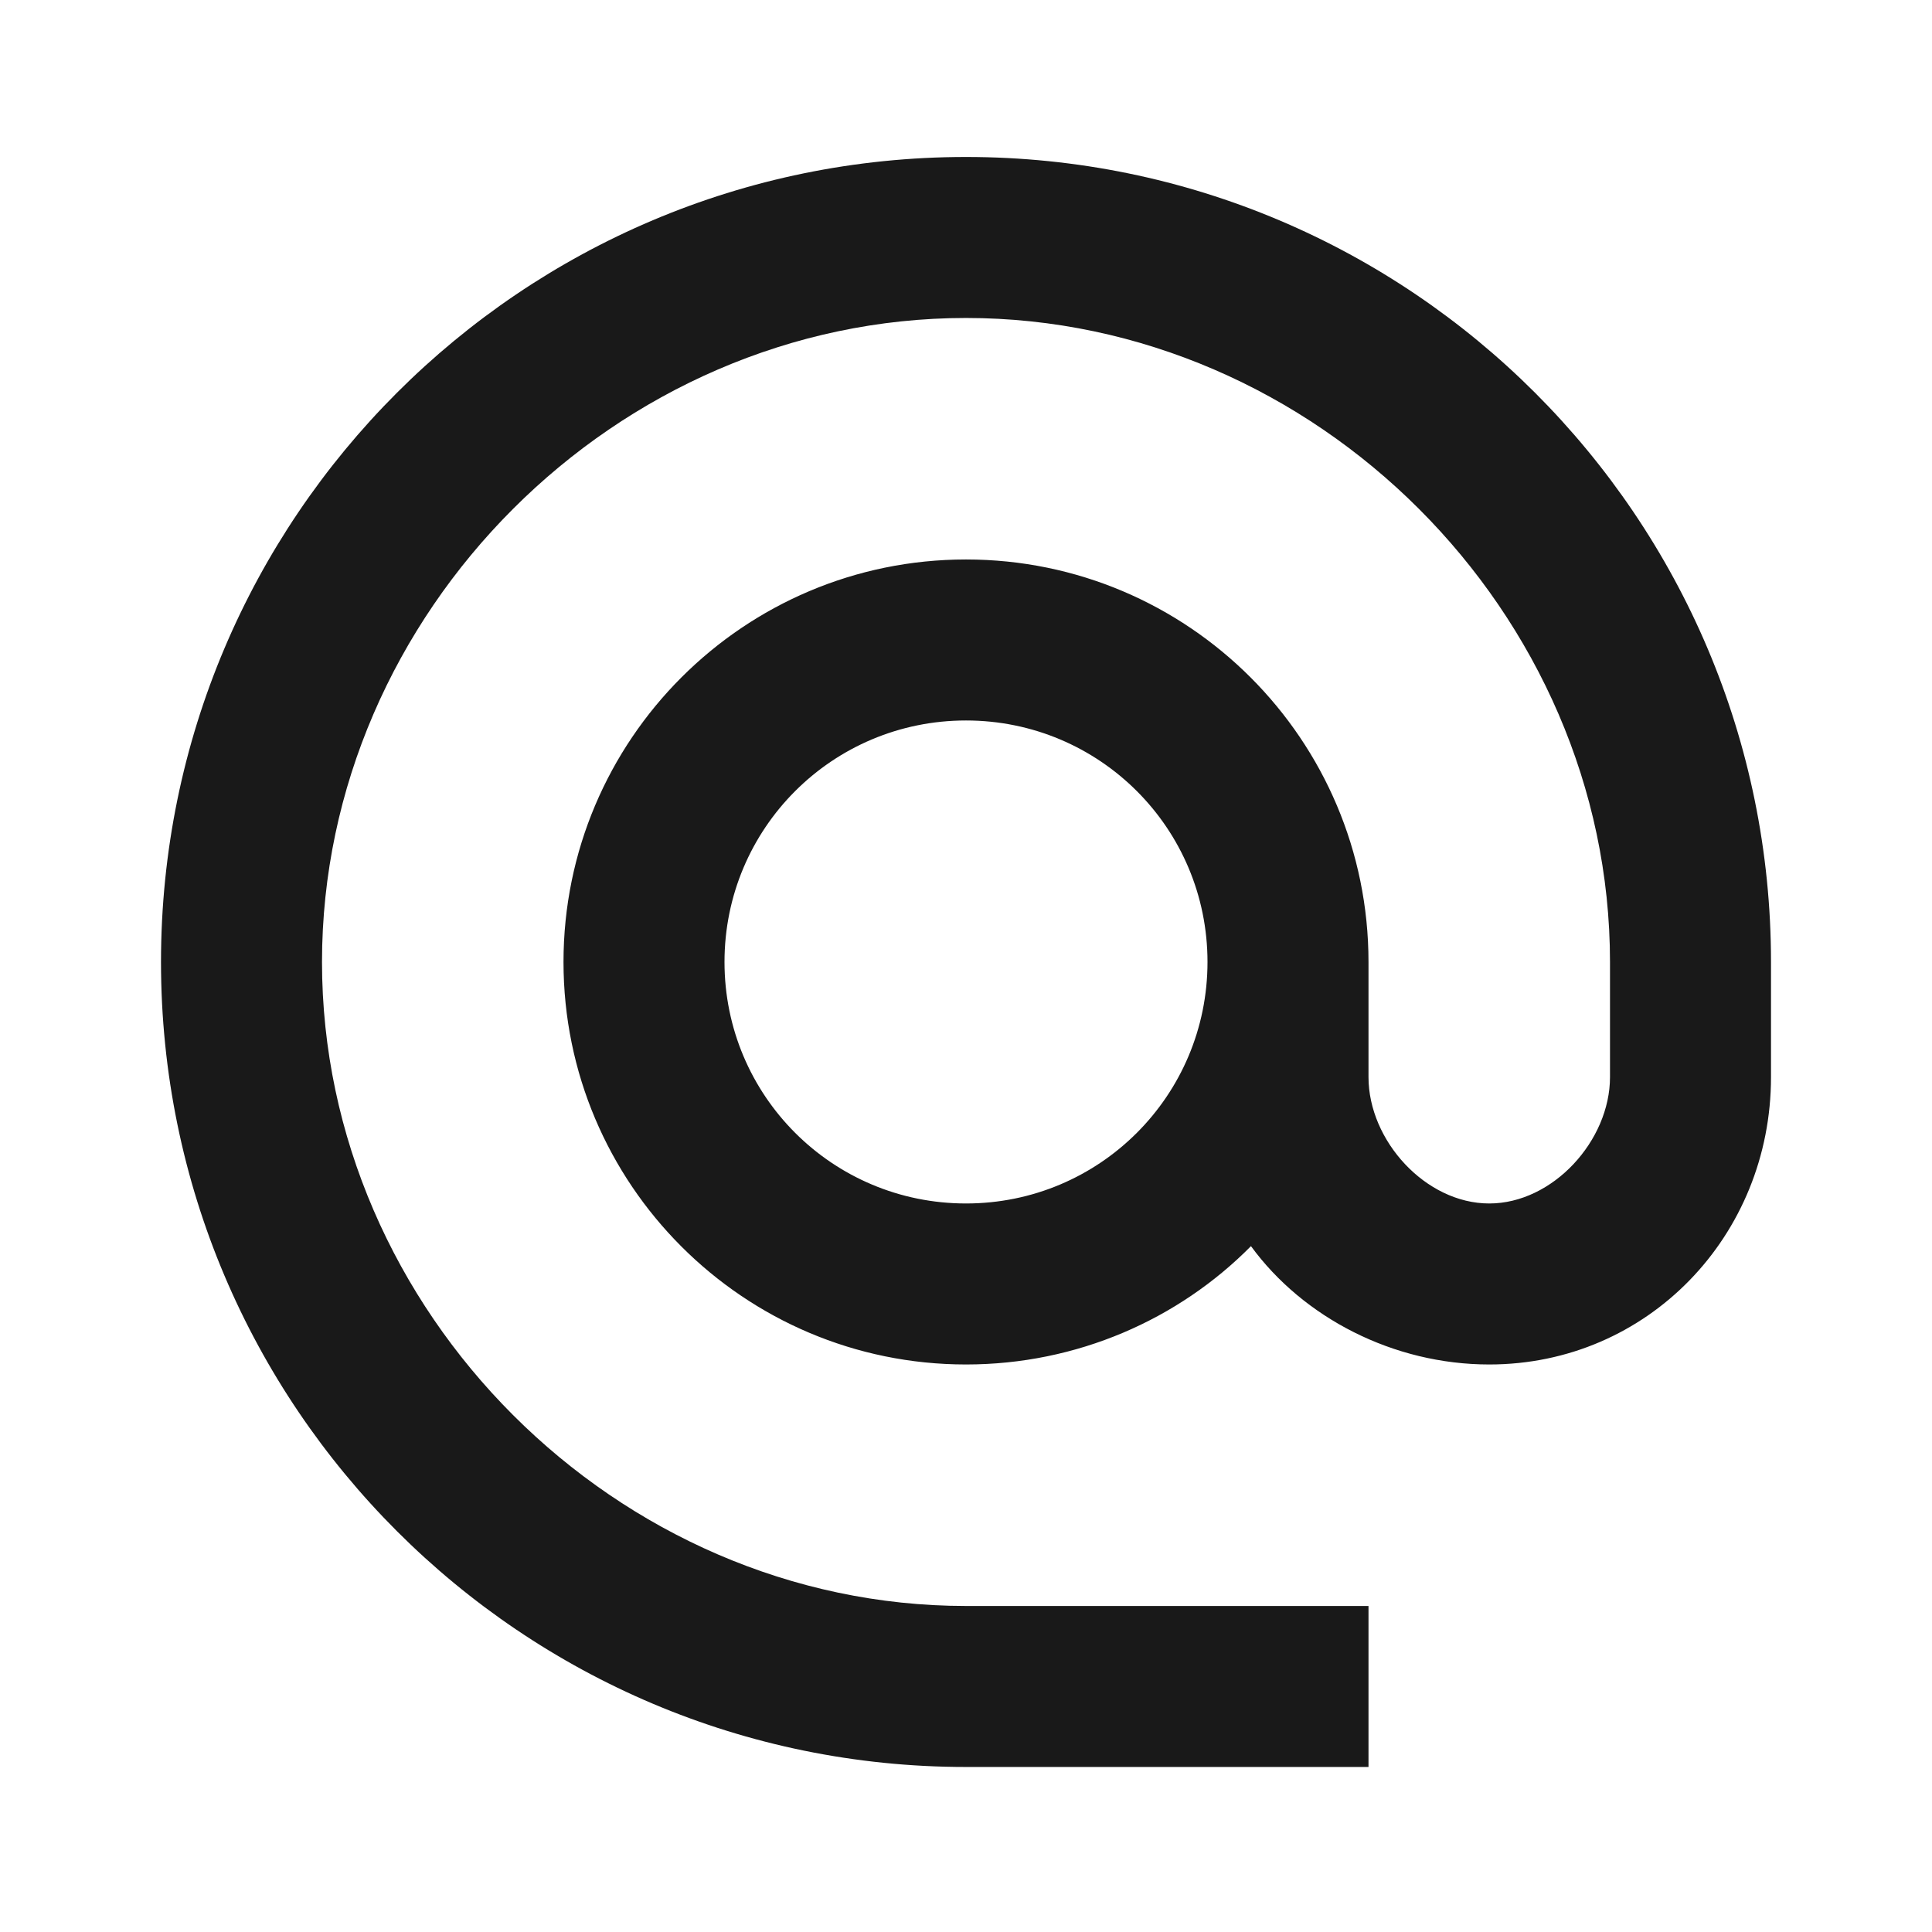
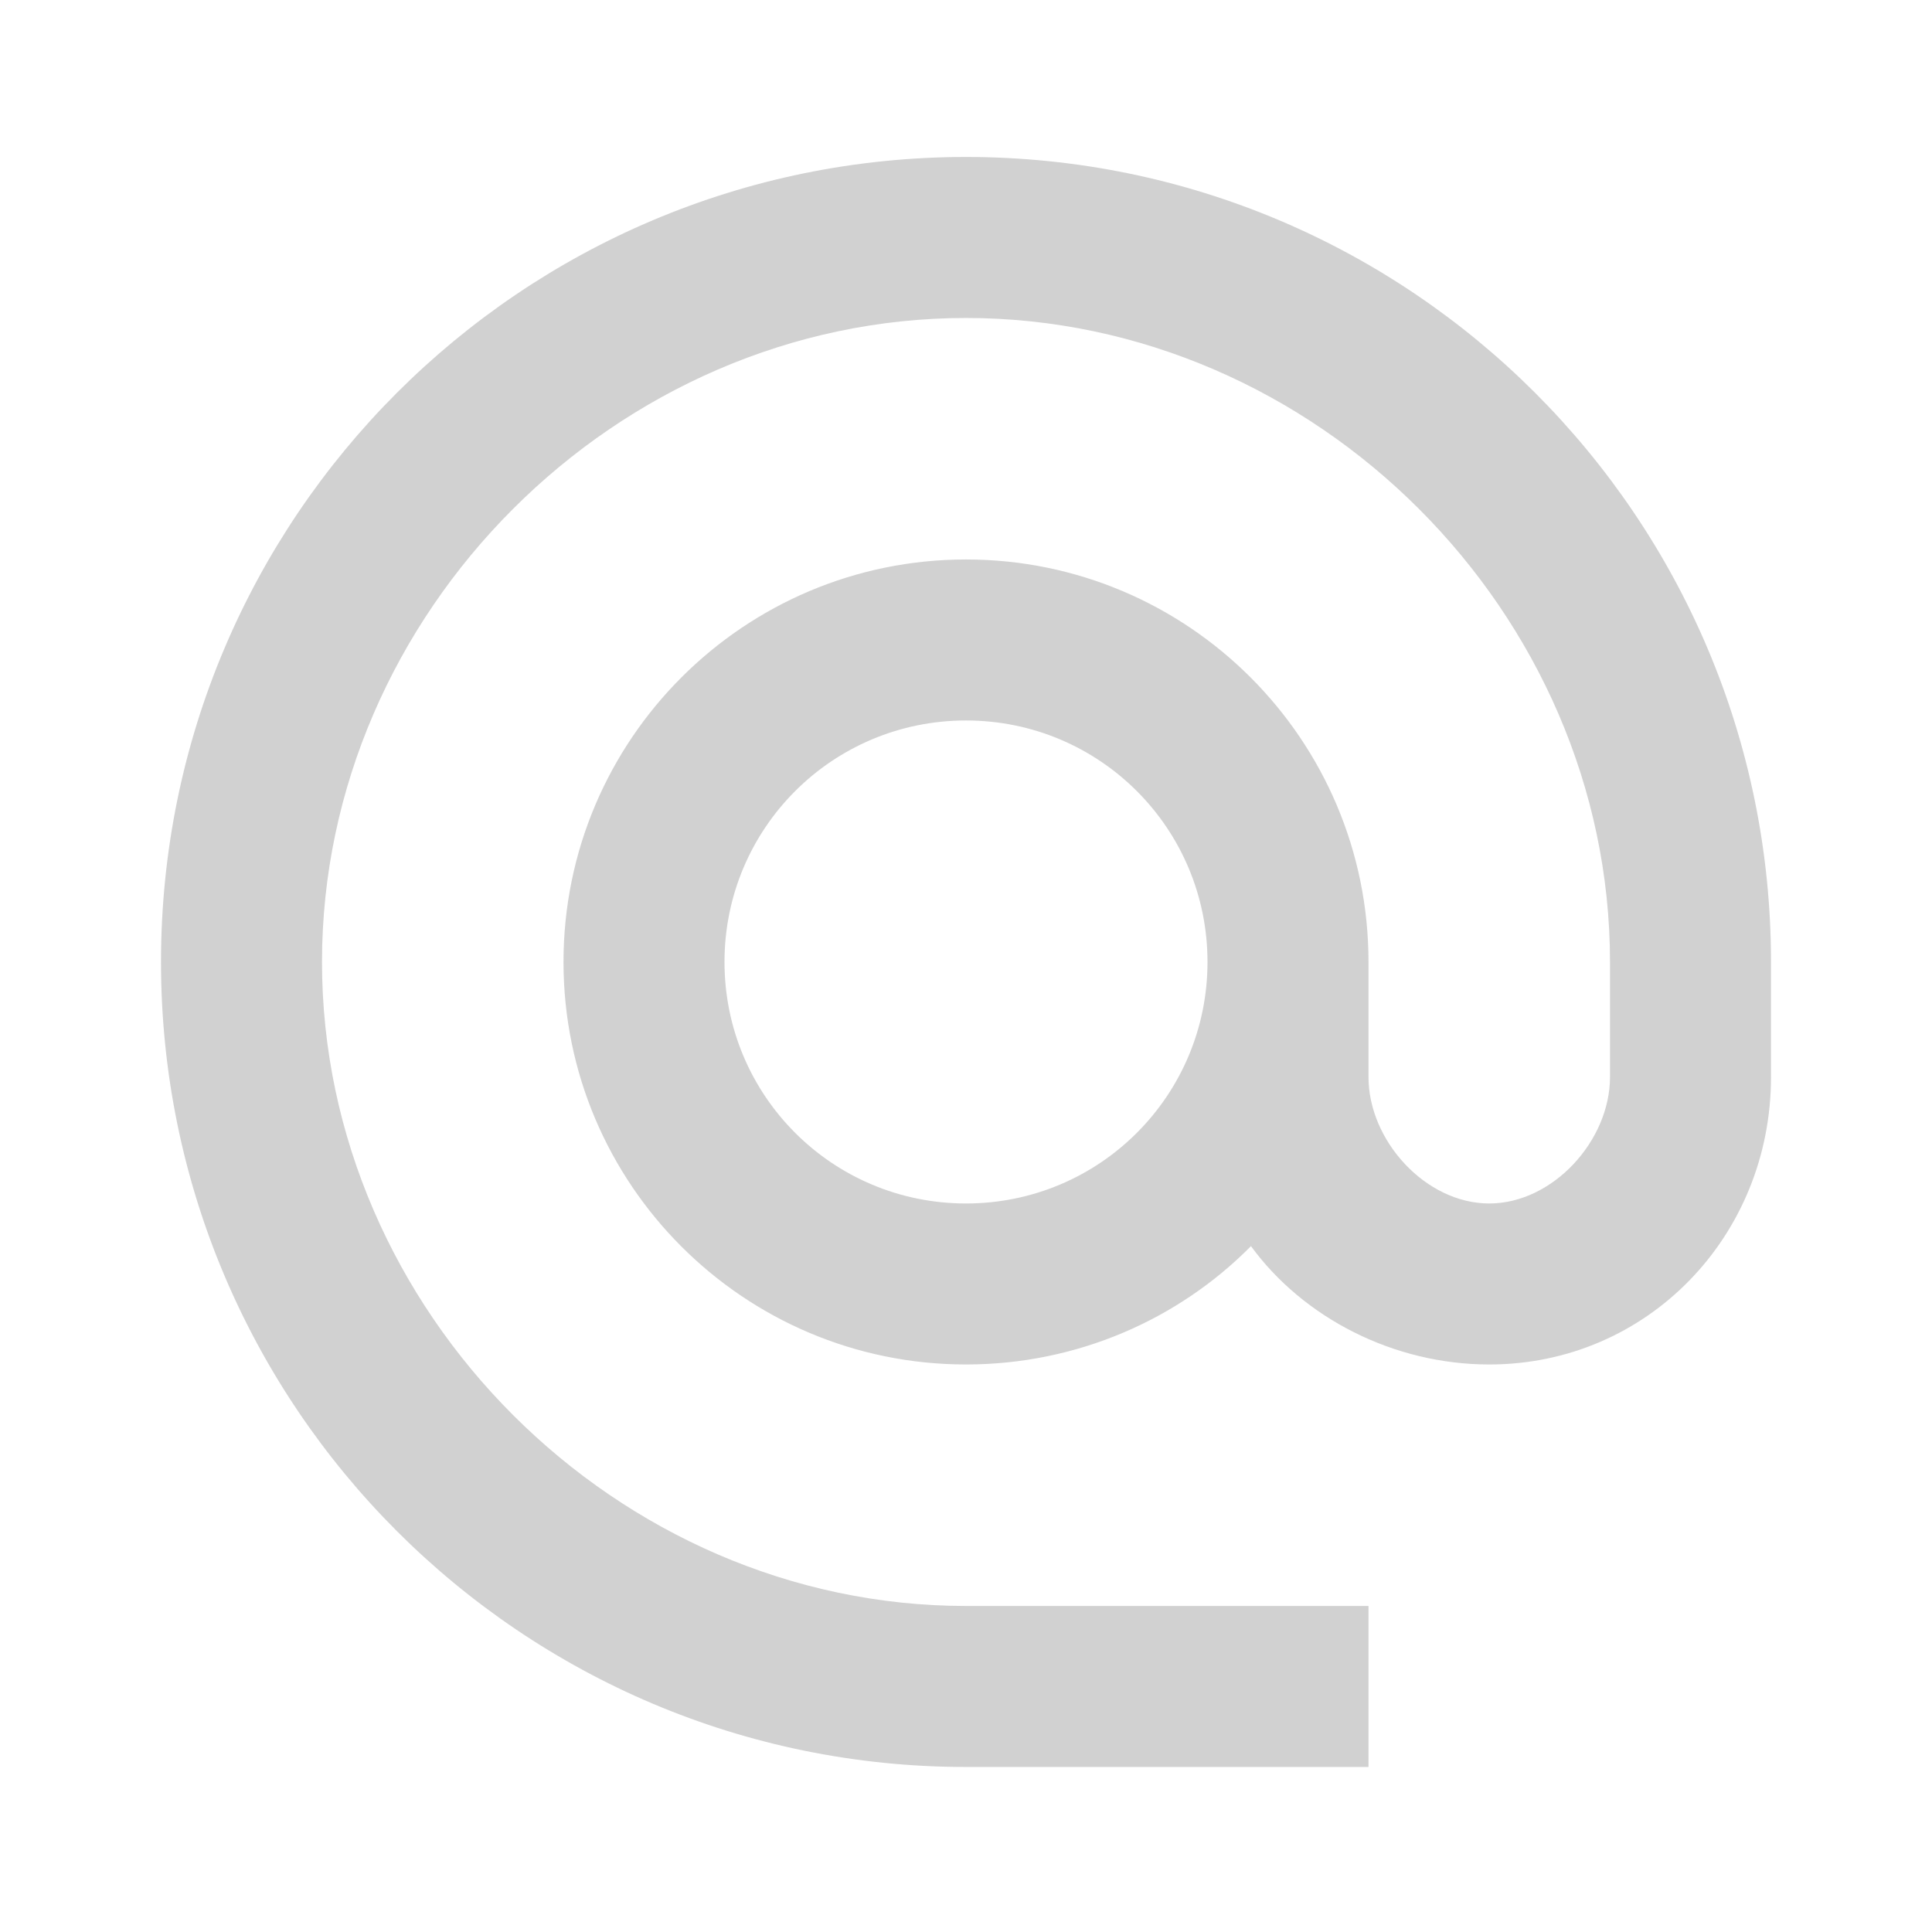
<svg xmlns="http://www.w3.org/2000/svg" width="24" height="24" viewBox="0 0 24 24">
  <path fill="none" d="M0 0h24v24H0V0z" />
-   <path fill-opacity=".9" d="M12 1.95c-5.52 0-10 4.48-10 10s4.48 10 10 10h5v-2h-5c-4.34 0-8-3.66-8-8s3.66-8 8-8 8 3.66 8 8v1.43c0 .79-.71 1.57-1.5 1.57s-1.5-.78-1.5-1.57v-1.43c0-2.76-2.24-5-5-5s-5 2.24-5 5 2.24 5 5 5c1.38 0 2.64-.56 3.54-1.47.65.89 1.77 1.47 2.96 1.47 1.97 0 3.5-1.6 3.5-3.57v-1.43c0-5.52-4.48-10-10-10zm0 13c-1.66 0-3-1.34-3-3s1.34-3 3-3 3 1.34 3 3-1.34 3-3 3z" />
+   <path fill="#CCC" fill-opacity=".9" d="M12 1.95c-5.52 0-10 4.48-10 10s4.48 10 10 10h5v-2h-5c-4.34 0-8-3.66-8-8s3.66-8 8-8 8 3.66 8 8v1.43c0 .79-.71 1.57-1.5 1.57s-1.5-.78-1.5-1.57v-1.43c0-2.76-2.24-5-5-5s-5 2.24-5 5 2.24 5 5 5c1.38 0 2.64-.56 3.54-1.47.65.89 1.77 1.47 2.96 1.47 1.97 0 3.5-1.6 3.5-3.57v-1.43c0-5.52-4.48-10-10-10zm0 13c-1.66 0-3-1.34-3-3s1.34-3 3-3 3 1.34 3 3-1.34 3-3 3z" />
</svg>
